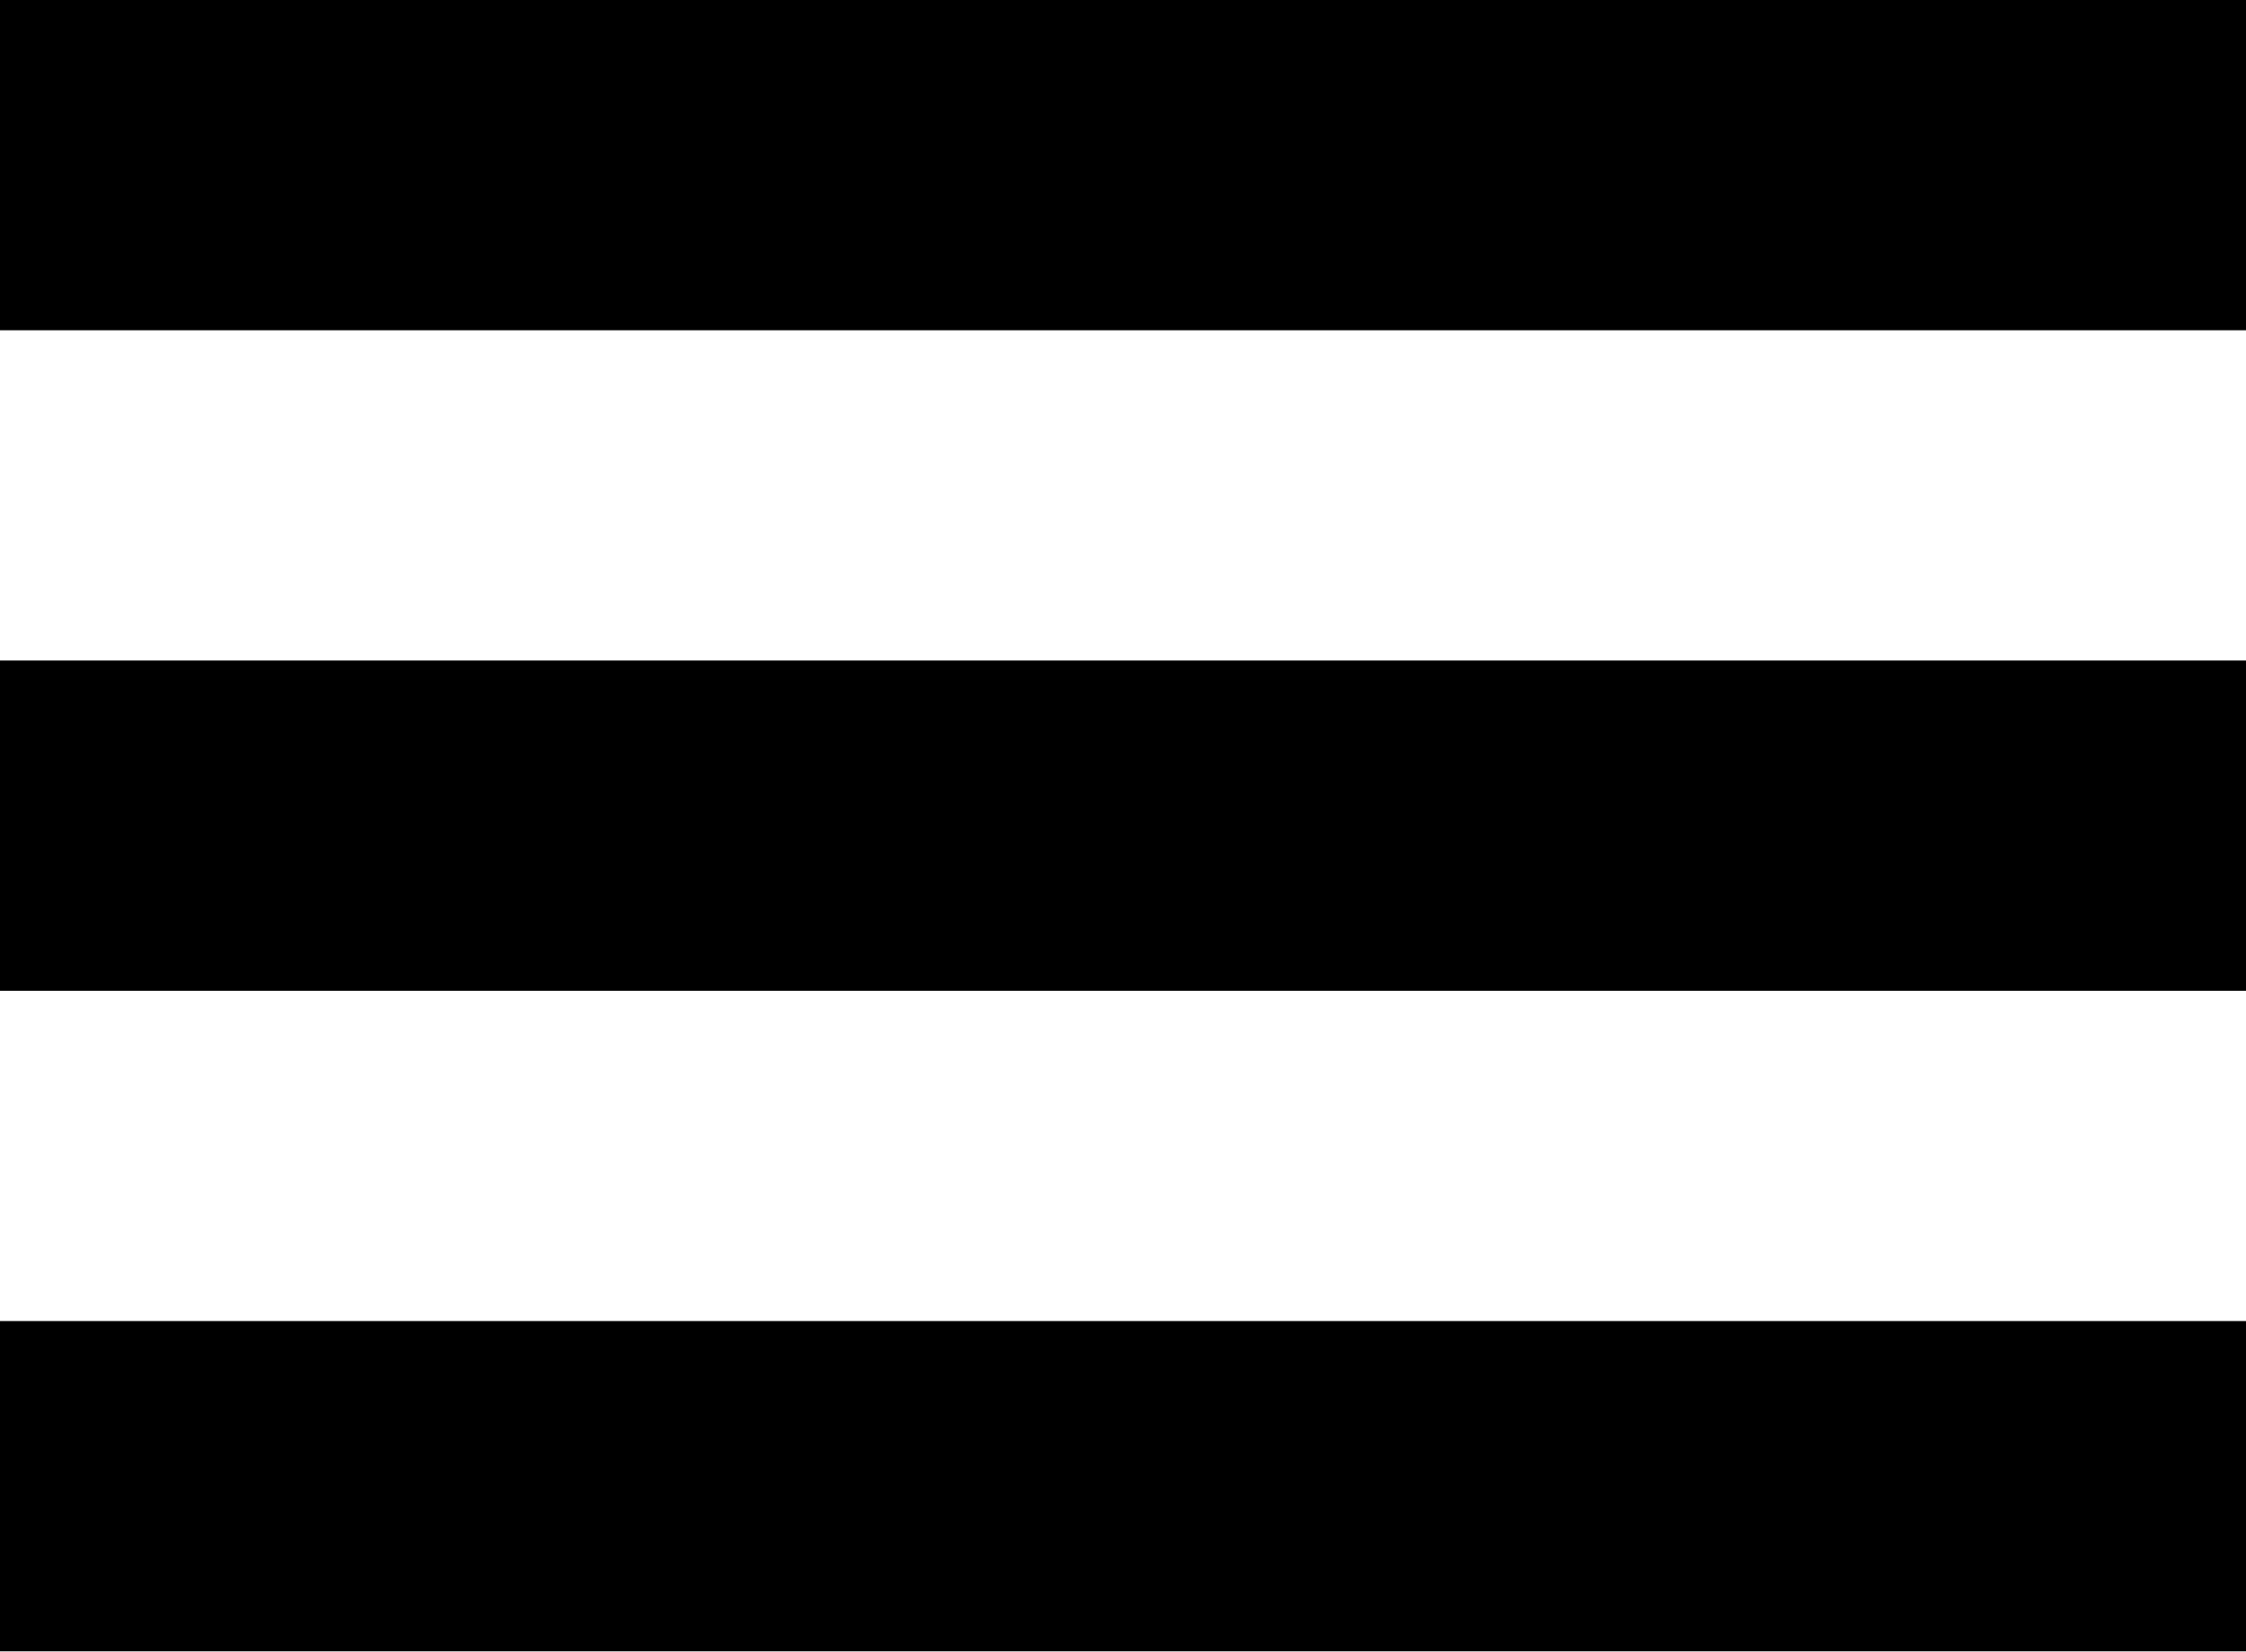
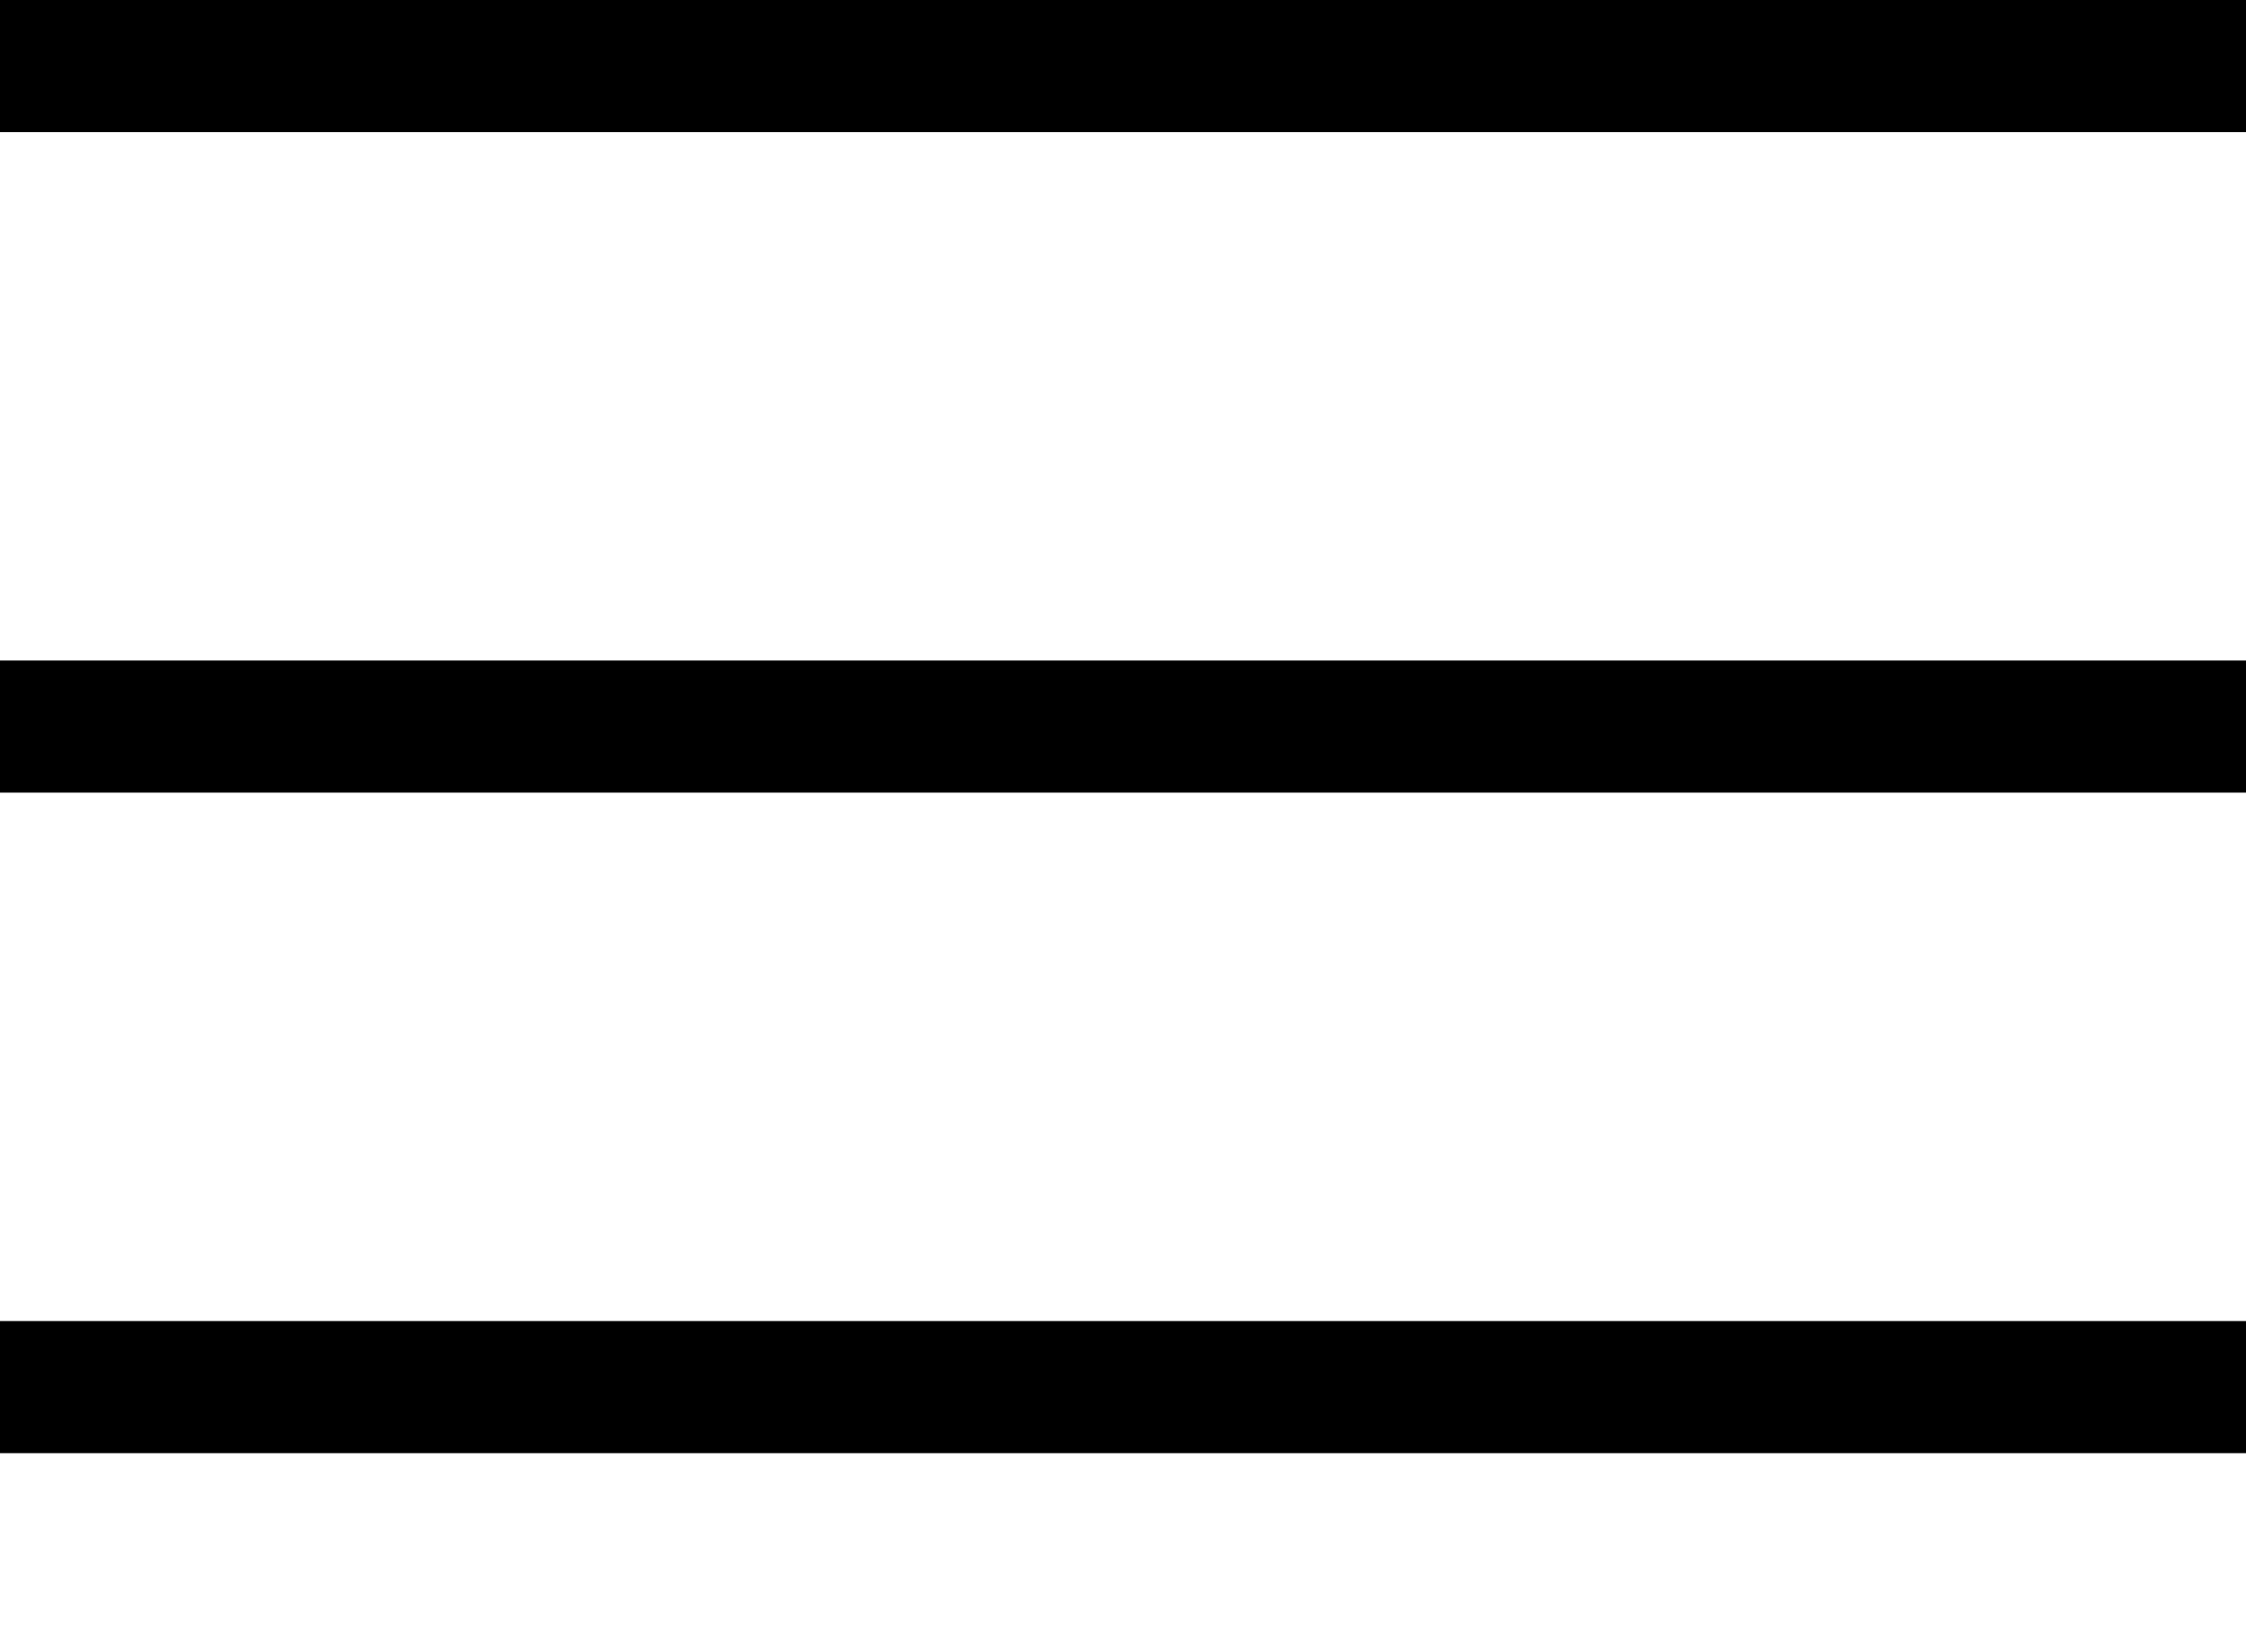
<svg xmlns="http://www.w3.org/2000/svg" width="34" height="25" viewBox="0 0 34 25">
  <g id="Group_158" data-name="Group 158" transform="translate(502 -36)">
    <g id="Group_157" data-name="Group 157">
-       <rect id="Rectangle_60" data-name="Rectangle 60" width="34" height="5" transform="translate(-502 36)" />
-       <rect id="Rectangle_61" data-name="Rectangle 61" width="34" height="5" transform="translate(-502 46)" />
-       <rect id="Rectangle_62" data-name="Rectangle 62" width="34" height="5" transform="translate(-502 56)" />
+       <rect id="Rectangle_60" data-name="Rectangle 60" width="34" height="2" transform="translate(-502 36)" />
+       <rect id="Rectangle_61" data-name="Rectangle 61" width="34" height="2" transform="translate(-502 46)" />
+       <rect id="Rectangle_62" data-name="Rectangle 62" width="34" height="2" transform="translate(-502 56)" />
    </g>
  </g>
</svg>
